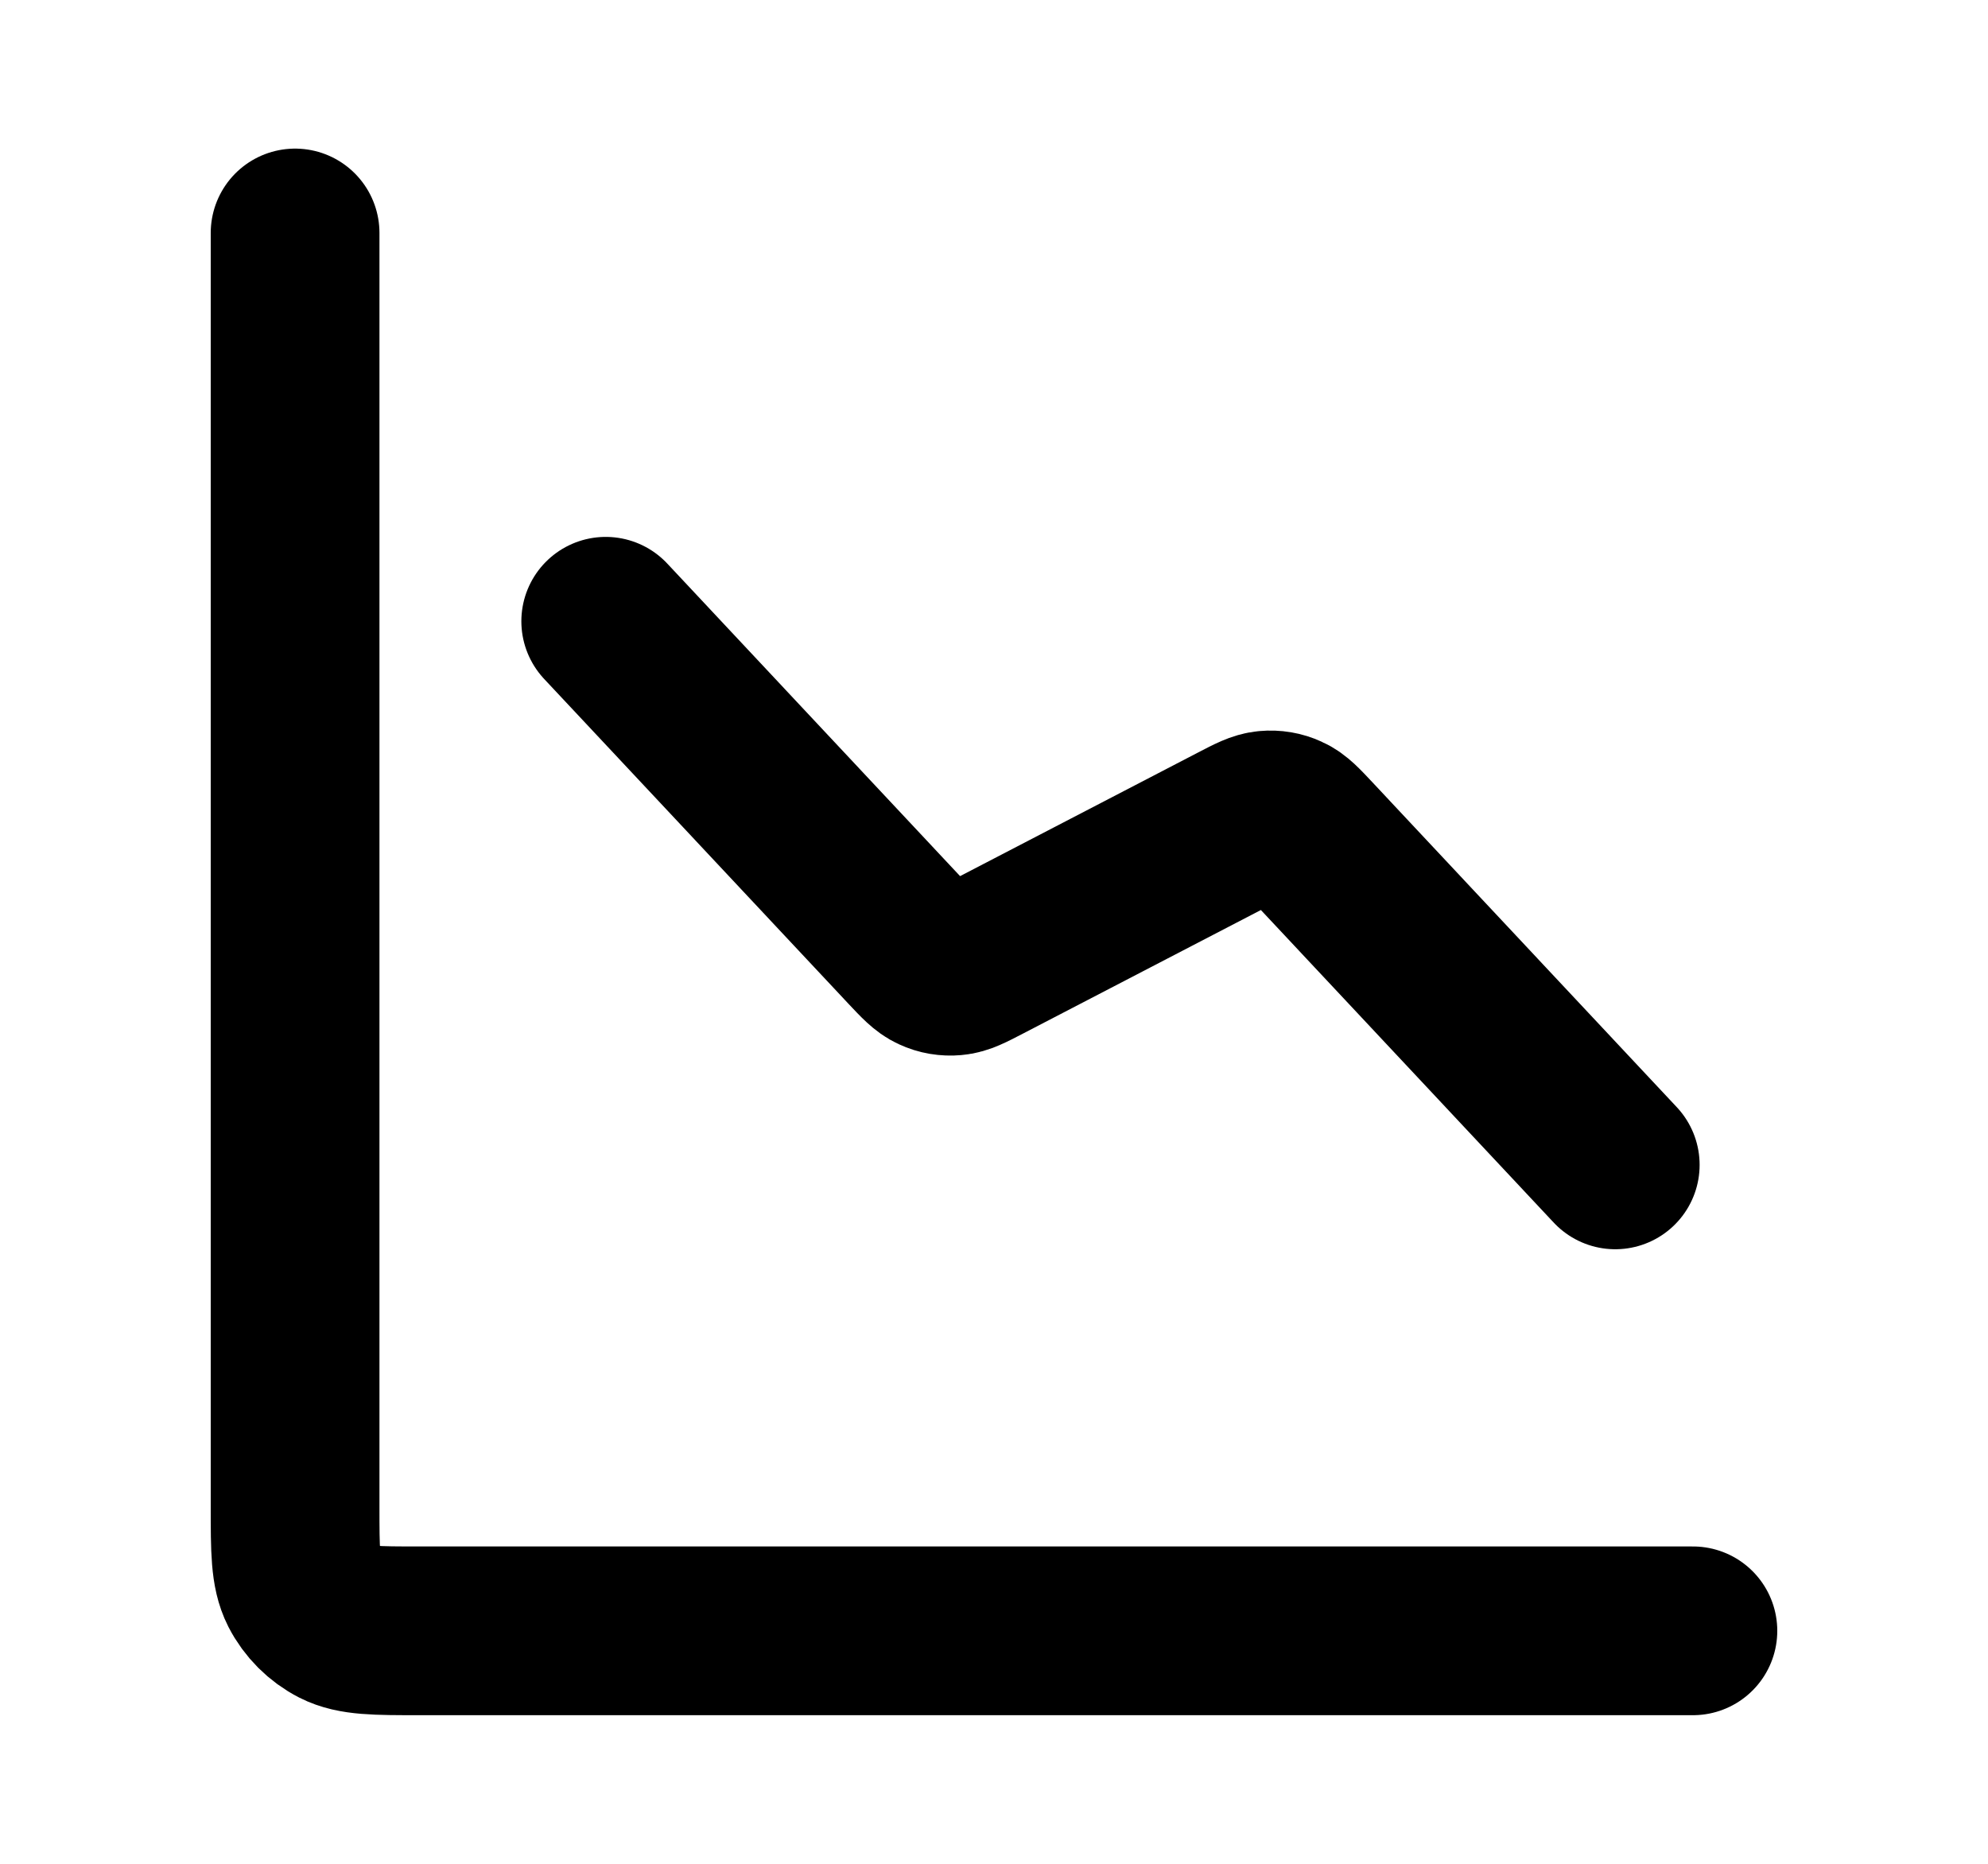
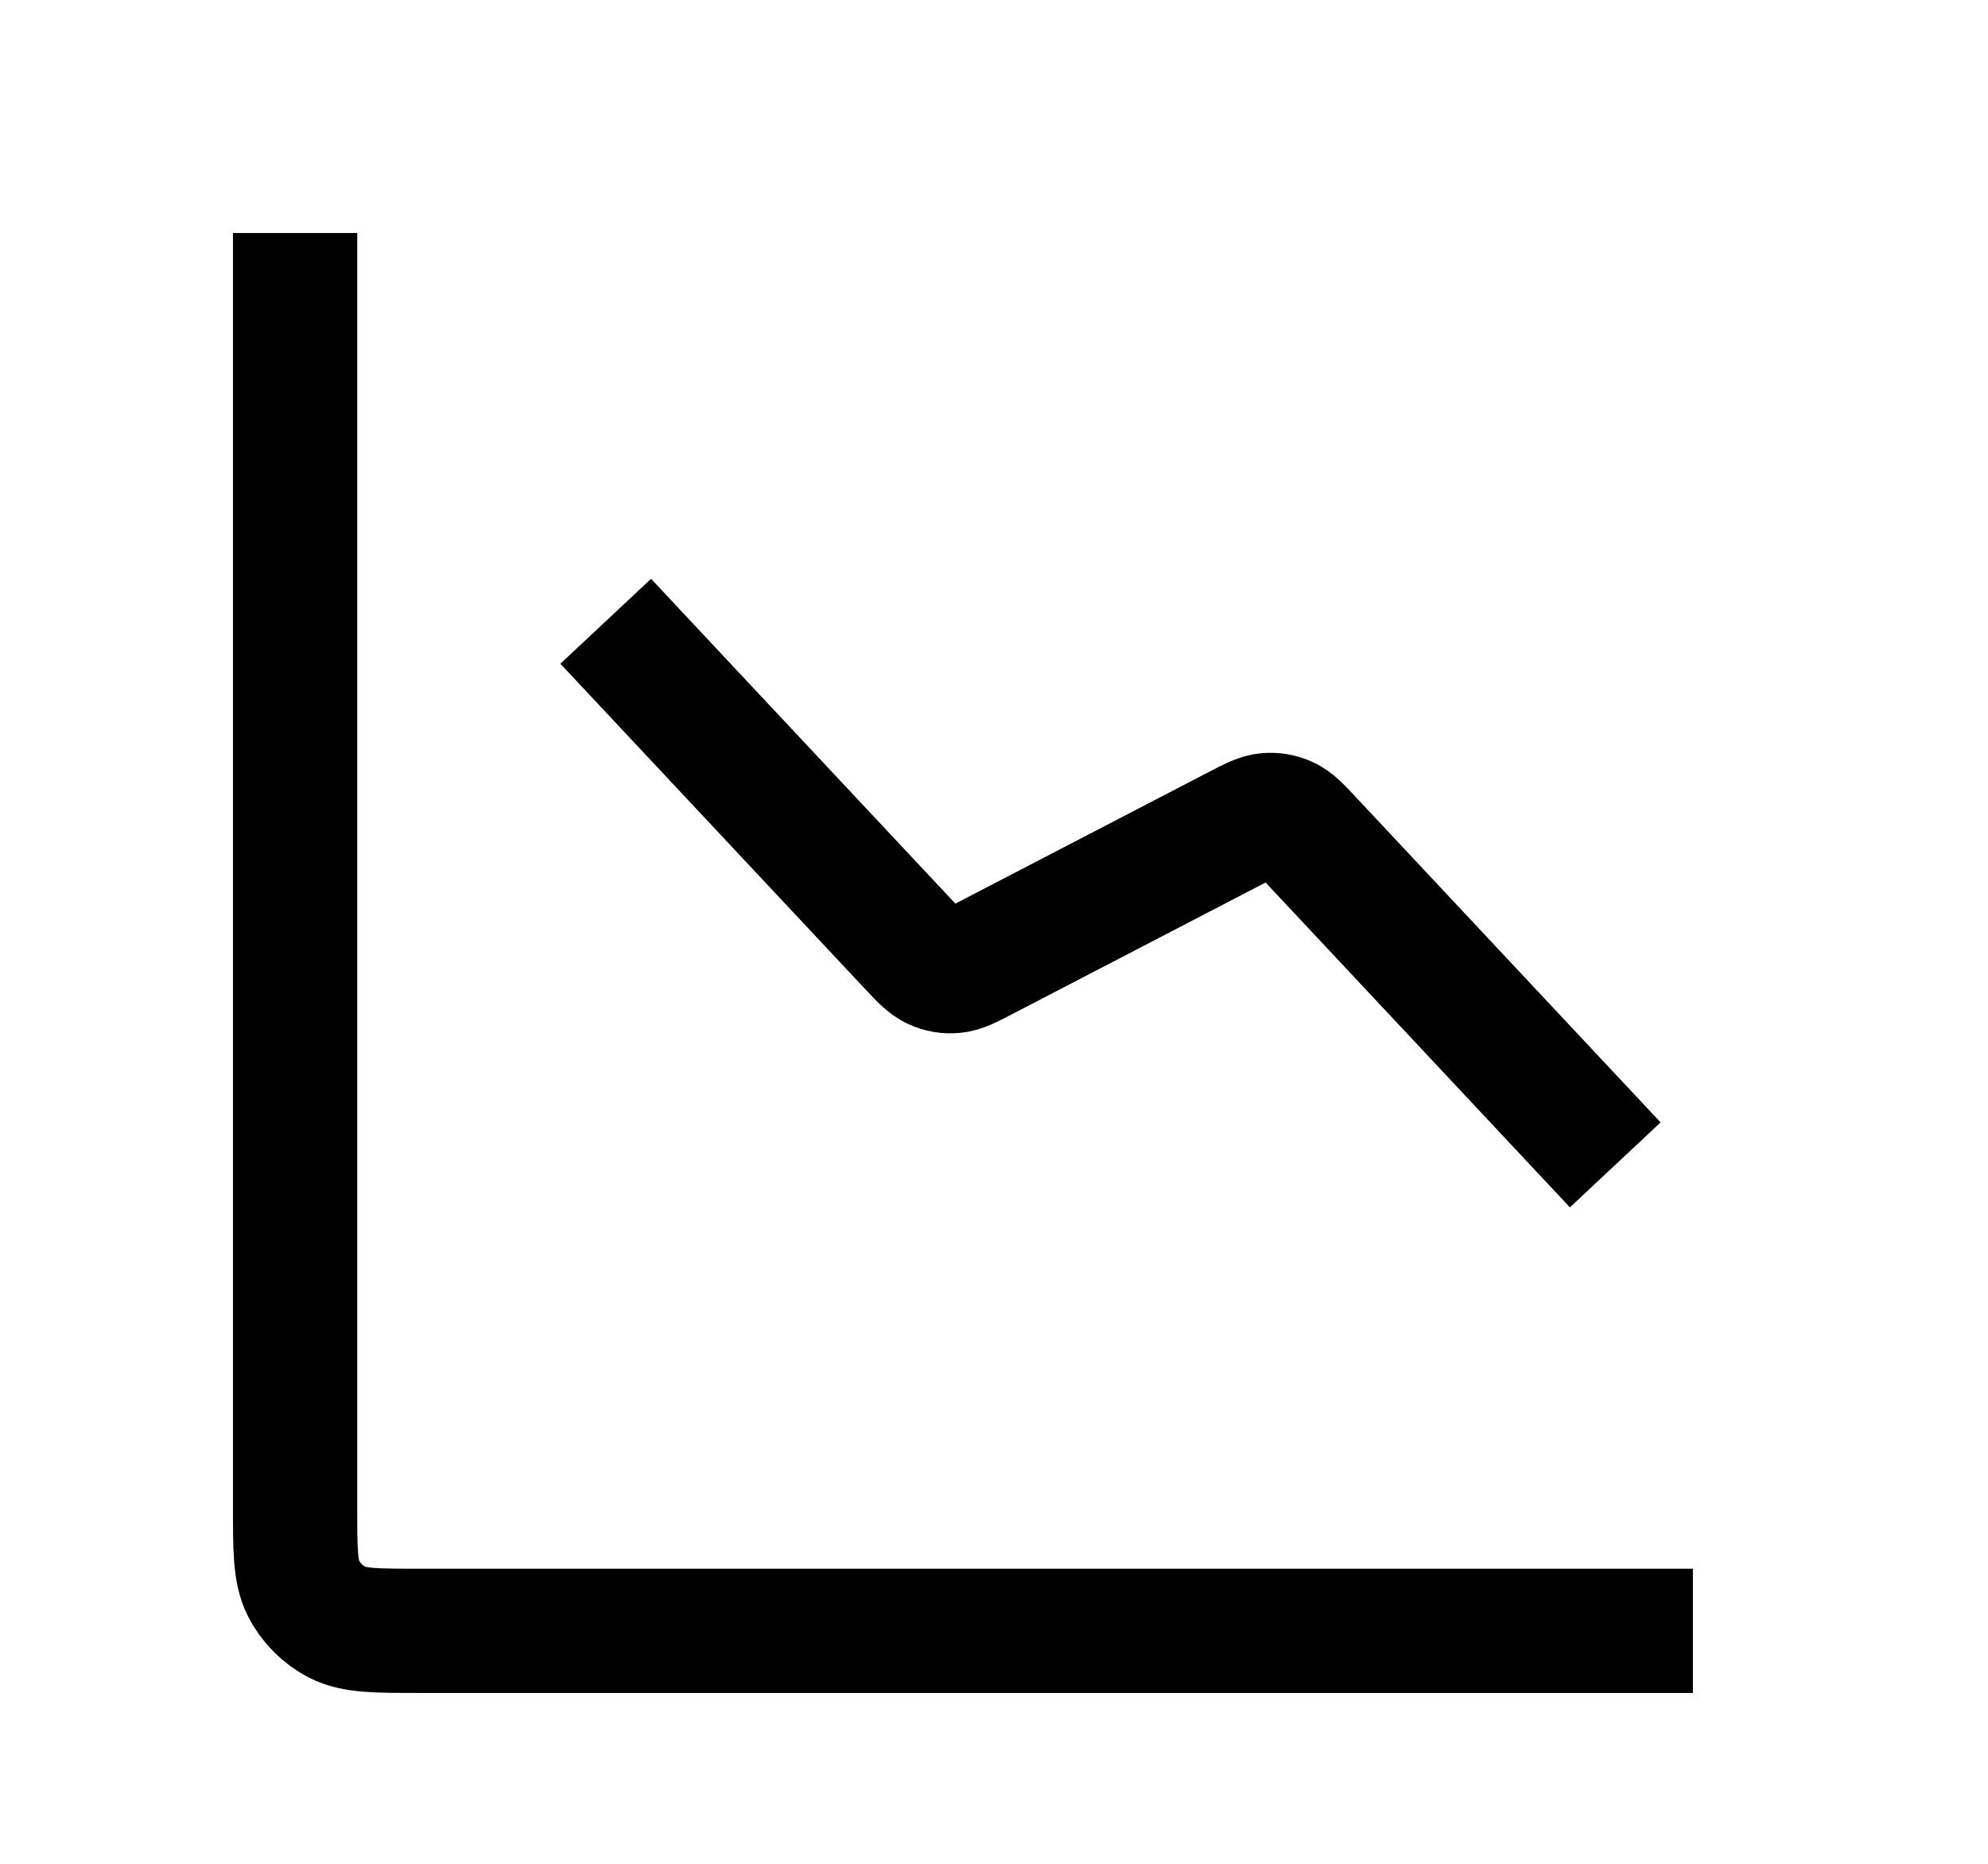
<svg xmlns="http://www.w3.org/2000/svg" width="16" height="15" viewBox="0 0 16 15" fill="none">
-   <path d="M13.625 13.125H3.375C3.025 13.125 2.85 13.125 2.716 13.057C2.599 12.997 2.503 12.901 2.443 12.784C2.375 12.65 2.375 12.475 2.375 12.125V1.875M13 9.375L10.551 6.761C10.458 6.662 10.412 6.612 10.355 6.587C10.306 6.564 10.252 6.555 10.197 6.56C10.136 6.565 10.076 6.596 9.955 6.659L7.92 7.716C7.799 7.779 7.739 7.81 7.678 7.815C7.623 7.82 7.569 7.811 7.52 7.788C7.464 7.763 7.417 7.713 7.324 7.614L4.875 5" stroke="black" stroke-width="1.358" stroke-linecap="round" stroke-linejoin="round" />
+   <path d="M13.625 13.125H3.375C3.025 13.125 2.85 13.125 2.716 13.057C2.599 12.997 2.503 12.901 2.443 12.784C2.375 12.65 2.375 12.475 2.375 12.125V1.875M13 9.375L10.551 6.761C10.458 6.662 10.412 6.612 10.355 6.587C10.306 6.564 10.252 6.555 10.197 6.56C10.136 6.565 10.076 6.596 9.955 6.659L7.92 7.716C7.799 7.779 7.739 7.81 7.678 7.815C7.623 7.82 7.569 7.811 7.52 7.788C7.464 7.763 7.417 7.713 7.324 7.614L4.875 5" stroke="black" strokeWidth="1.358" strokeLinecap="round" stroke-linejoin="round" />
</svg>
